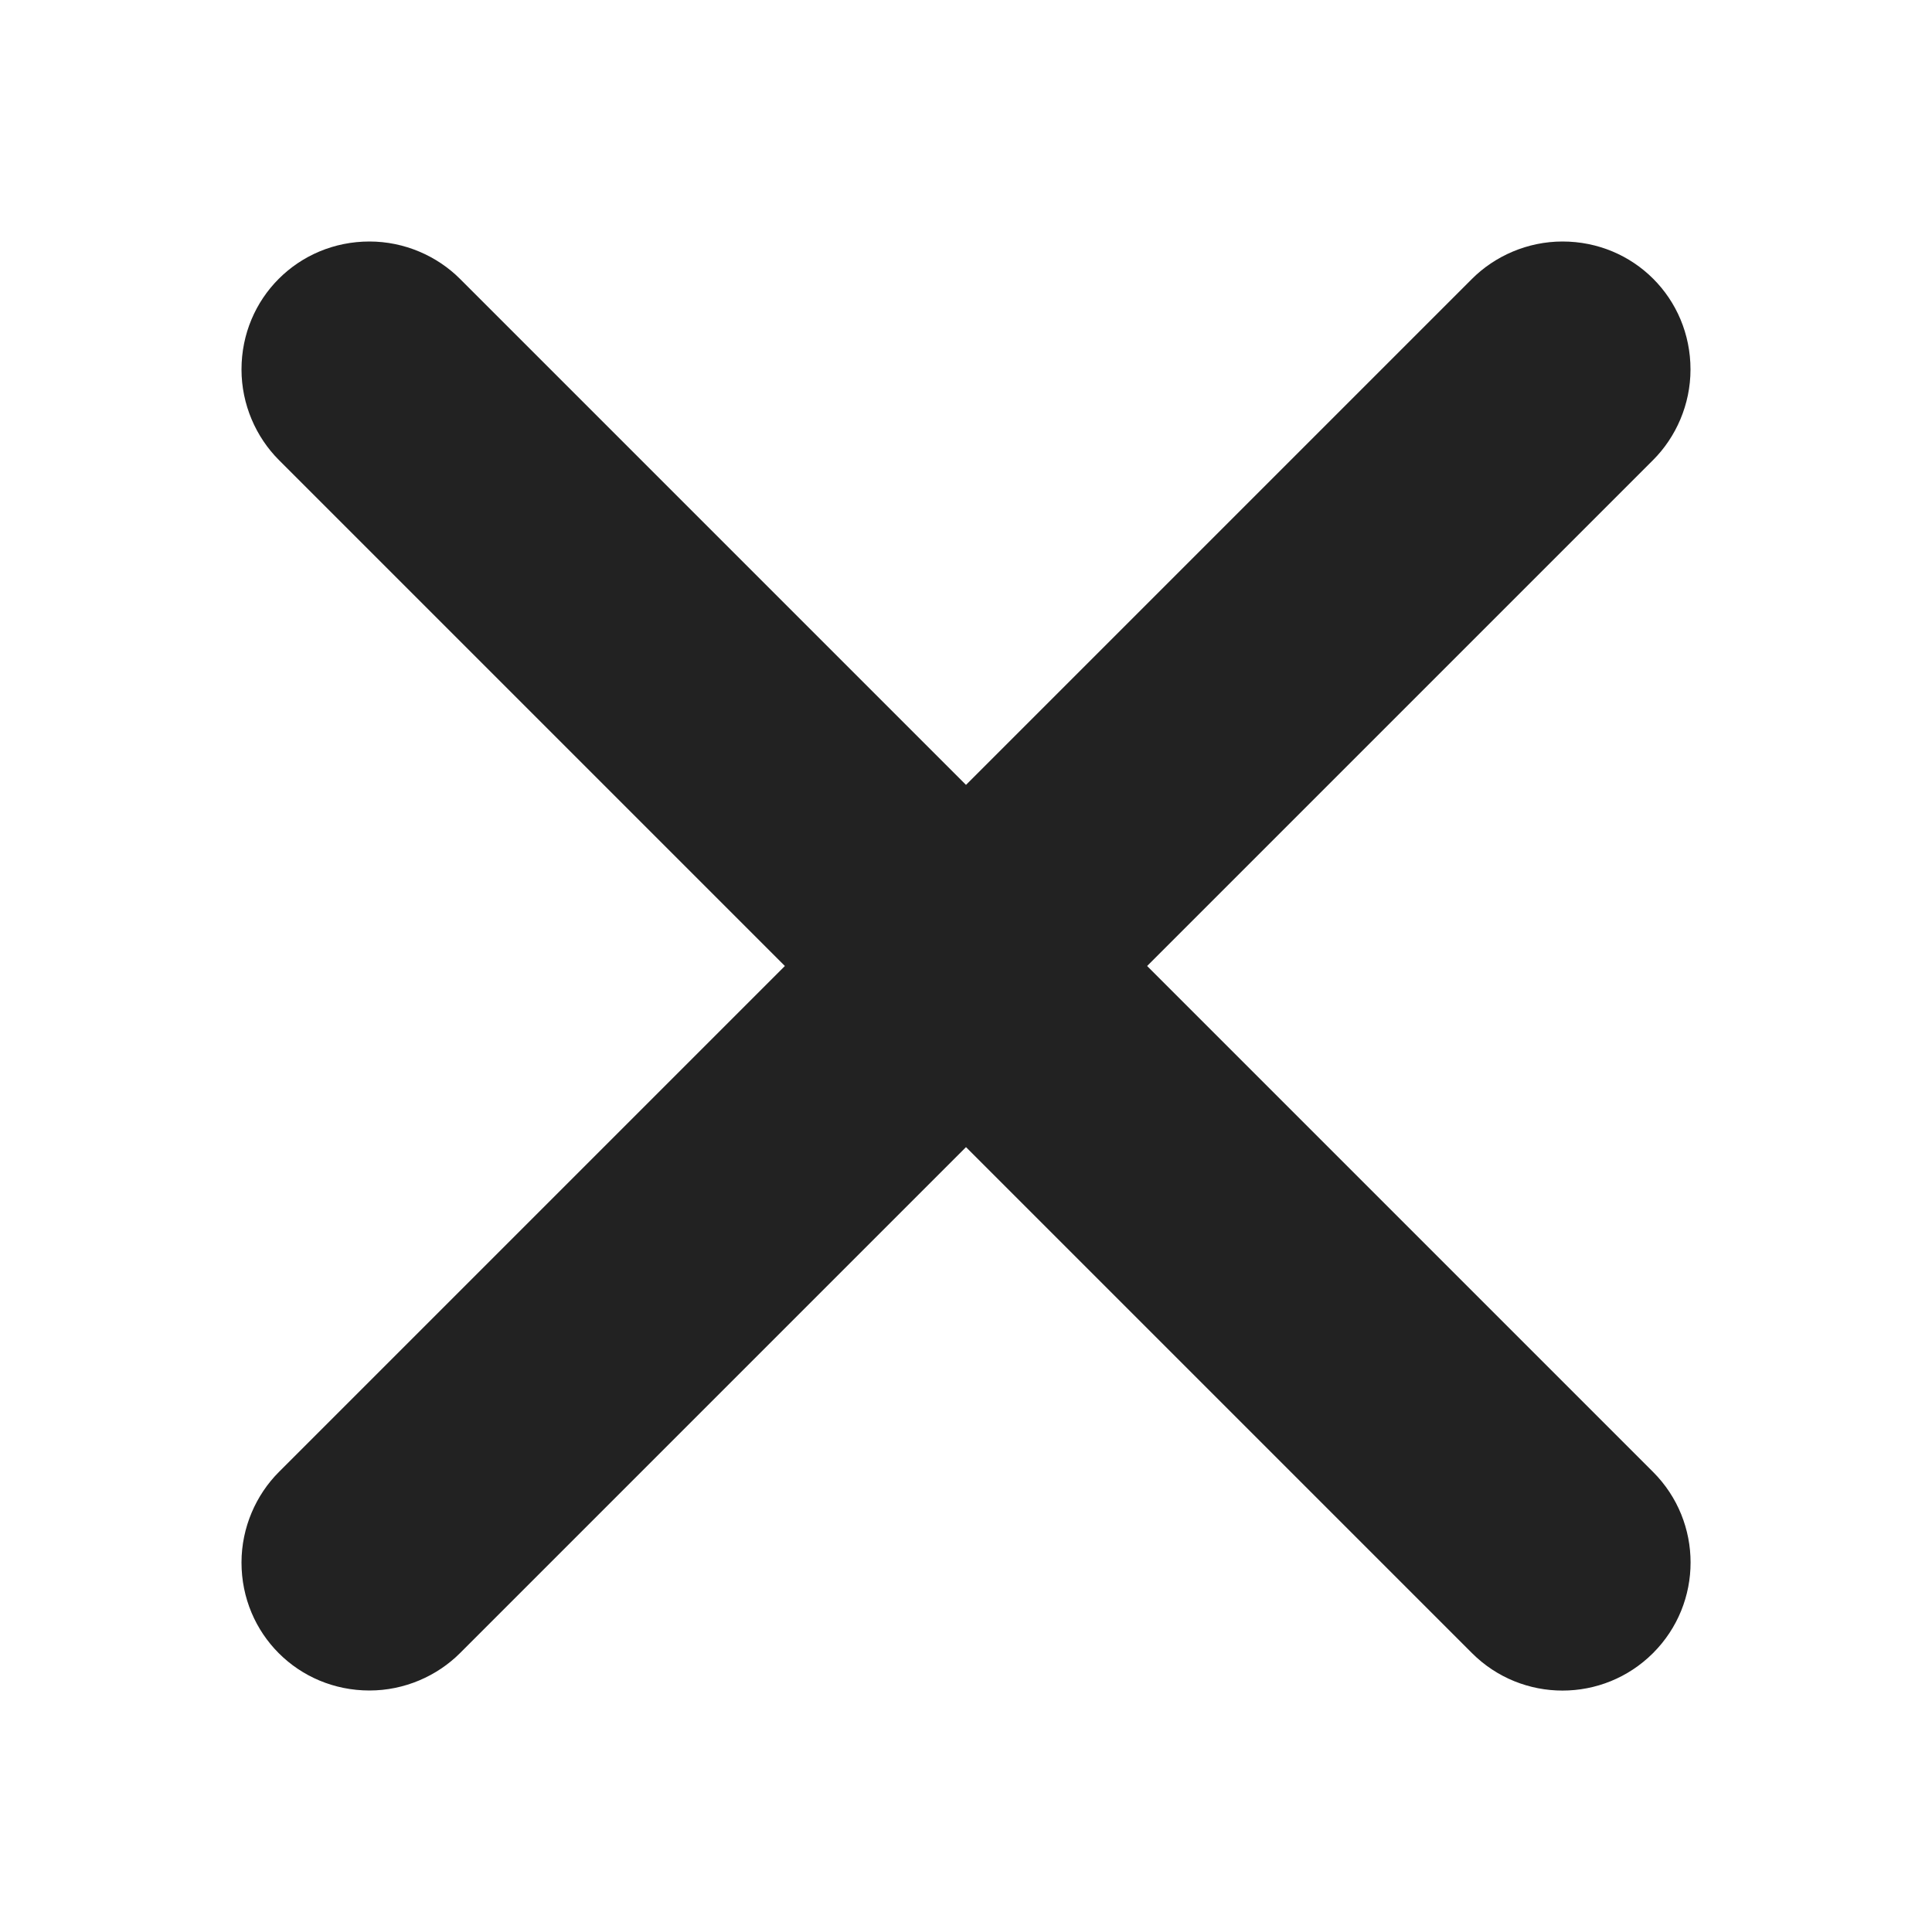
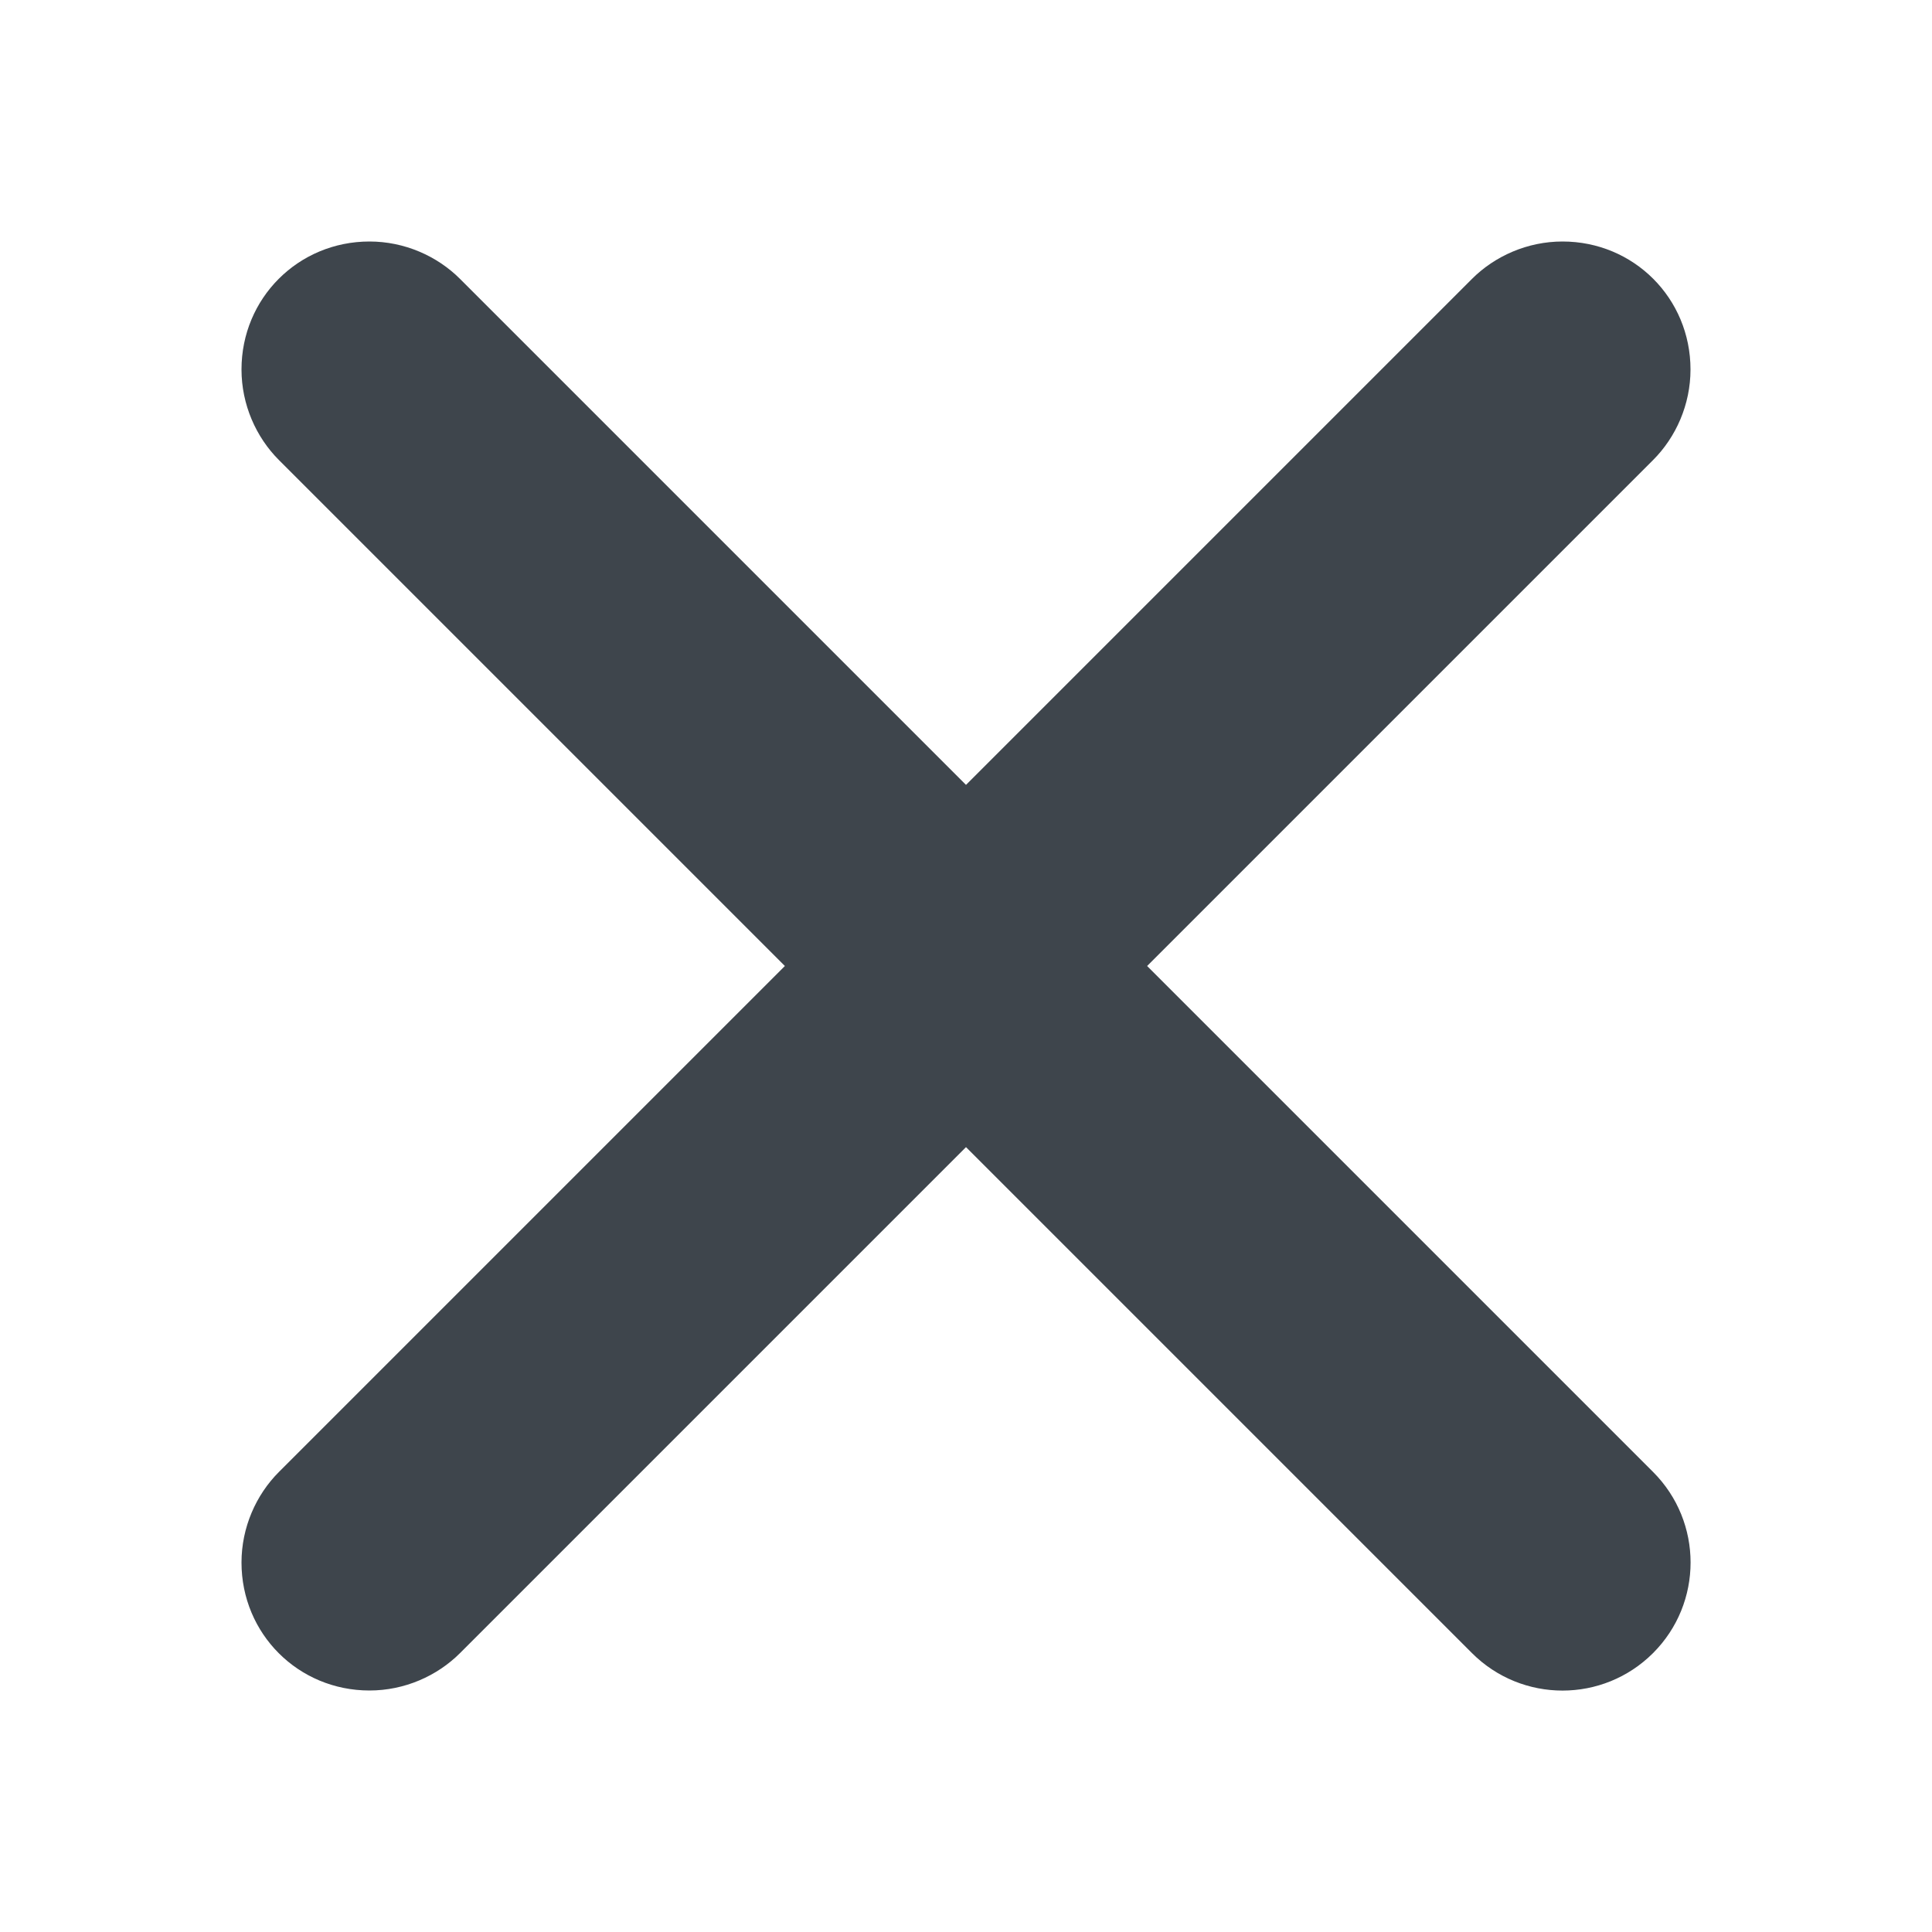
<svg xmlns="http://www.w3.org/2000/svg" width="16" height="16">
-   <path fill-rule="evenodd" clip-rule="evenodd" fill="#222" d="M13.69 3.81L9.5 8l4.19 4.19a1.06 1.06 0 0 1-1.5 1.5L8 9.5l-4.19 4.19c-.19.19-.46.31-.75.31C2.47 14 2 13.53 2 12.94c0-.29.12-.56.31-.75L6.5 8 2.31 3.81C2.12 3.62 2 3.35 2 3.06 2 2.47 2.47 2 3.06 2c.29 0 .56.12.75.31L8 6.5l4.19-4.19c.19-.19.46-.31.75-.31.59 0 1.06.47 1.06 1.06 0 .29-.12.56-.31.75z" />
+   <path fill="#3e454c" d="M13.69 3.81L9.5 8l4.19 4.19a1.06 1.06 0 0 1-1.5 1.5L8 9.5l-4.19 4.19c-.19.19-.46.31-.75.31C2.47 14 2 13.53 2 12.94c0-.29.12-.56.31-.75L6.5 8 2.31 3.81C2.12 3.62 2 3.35 2 3.06 2 2.47 2.47 2 3.06 2c.29 0 .56.12.75.31L8 6.5l4.19-4.19c.19-.19.46-.31.75-.31.59 0 1.06.47 1.06 1.06 0 .29-.12.56-.31.75z" />
</svg>
